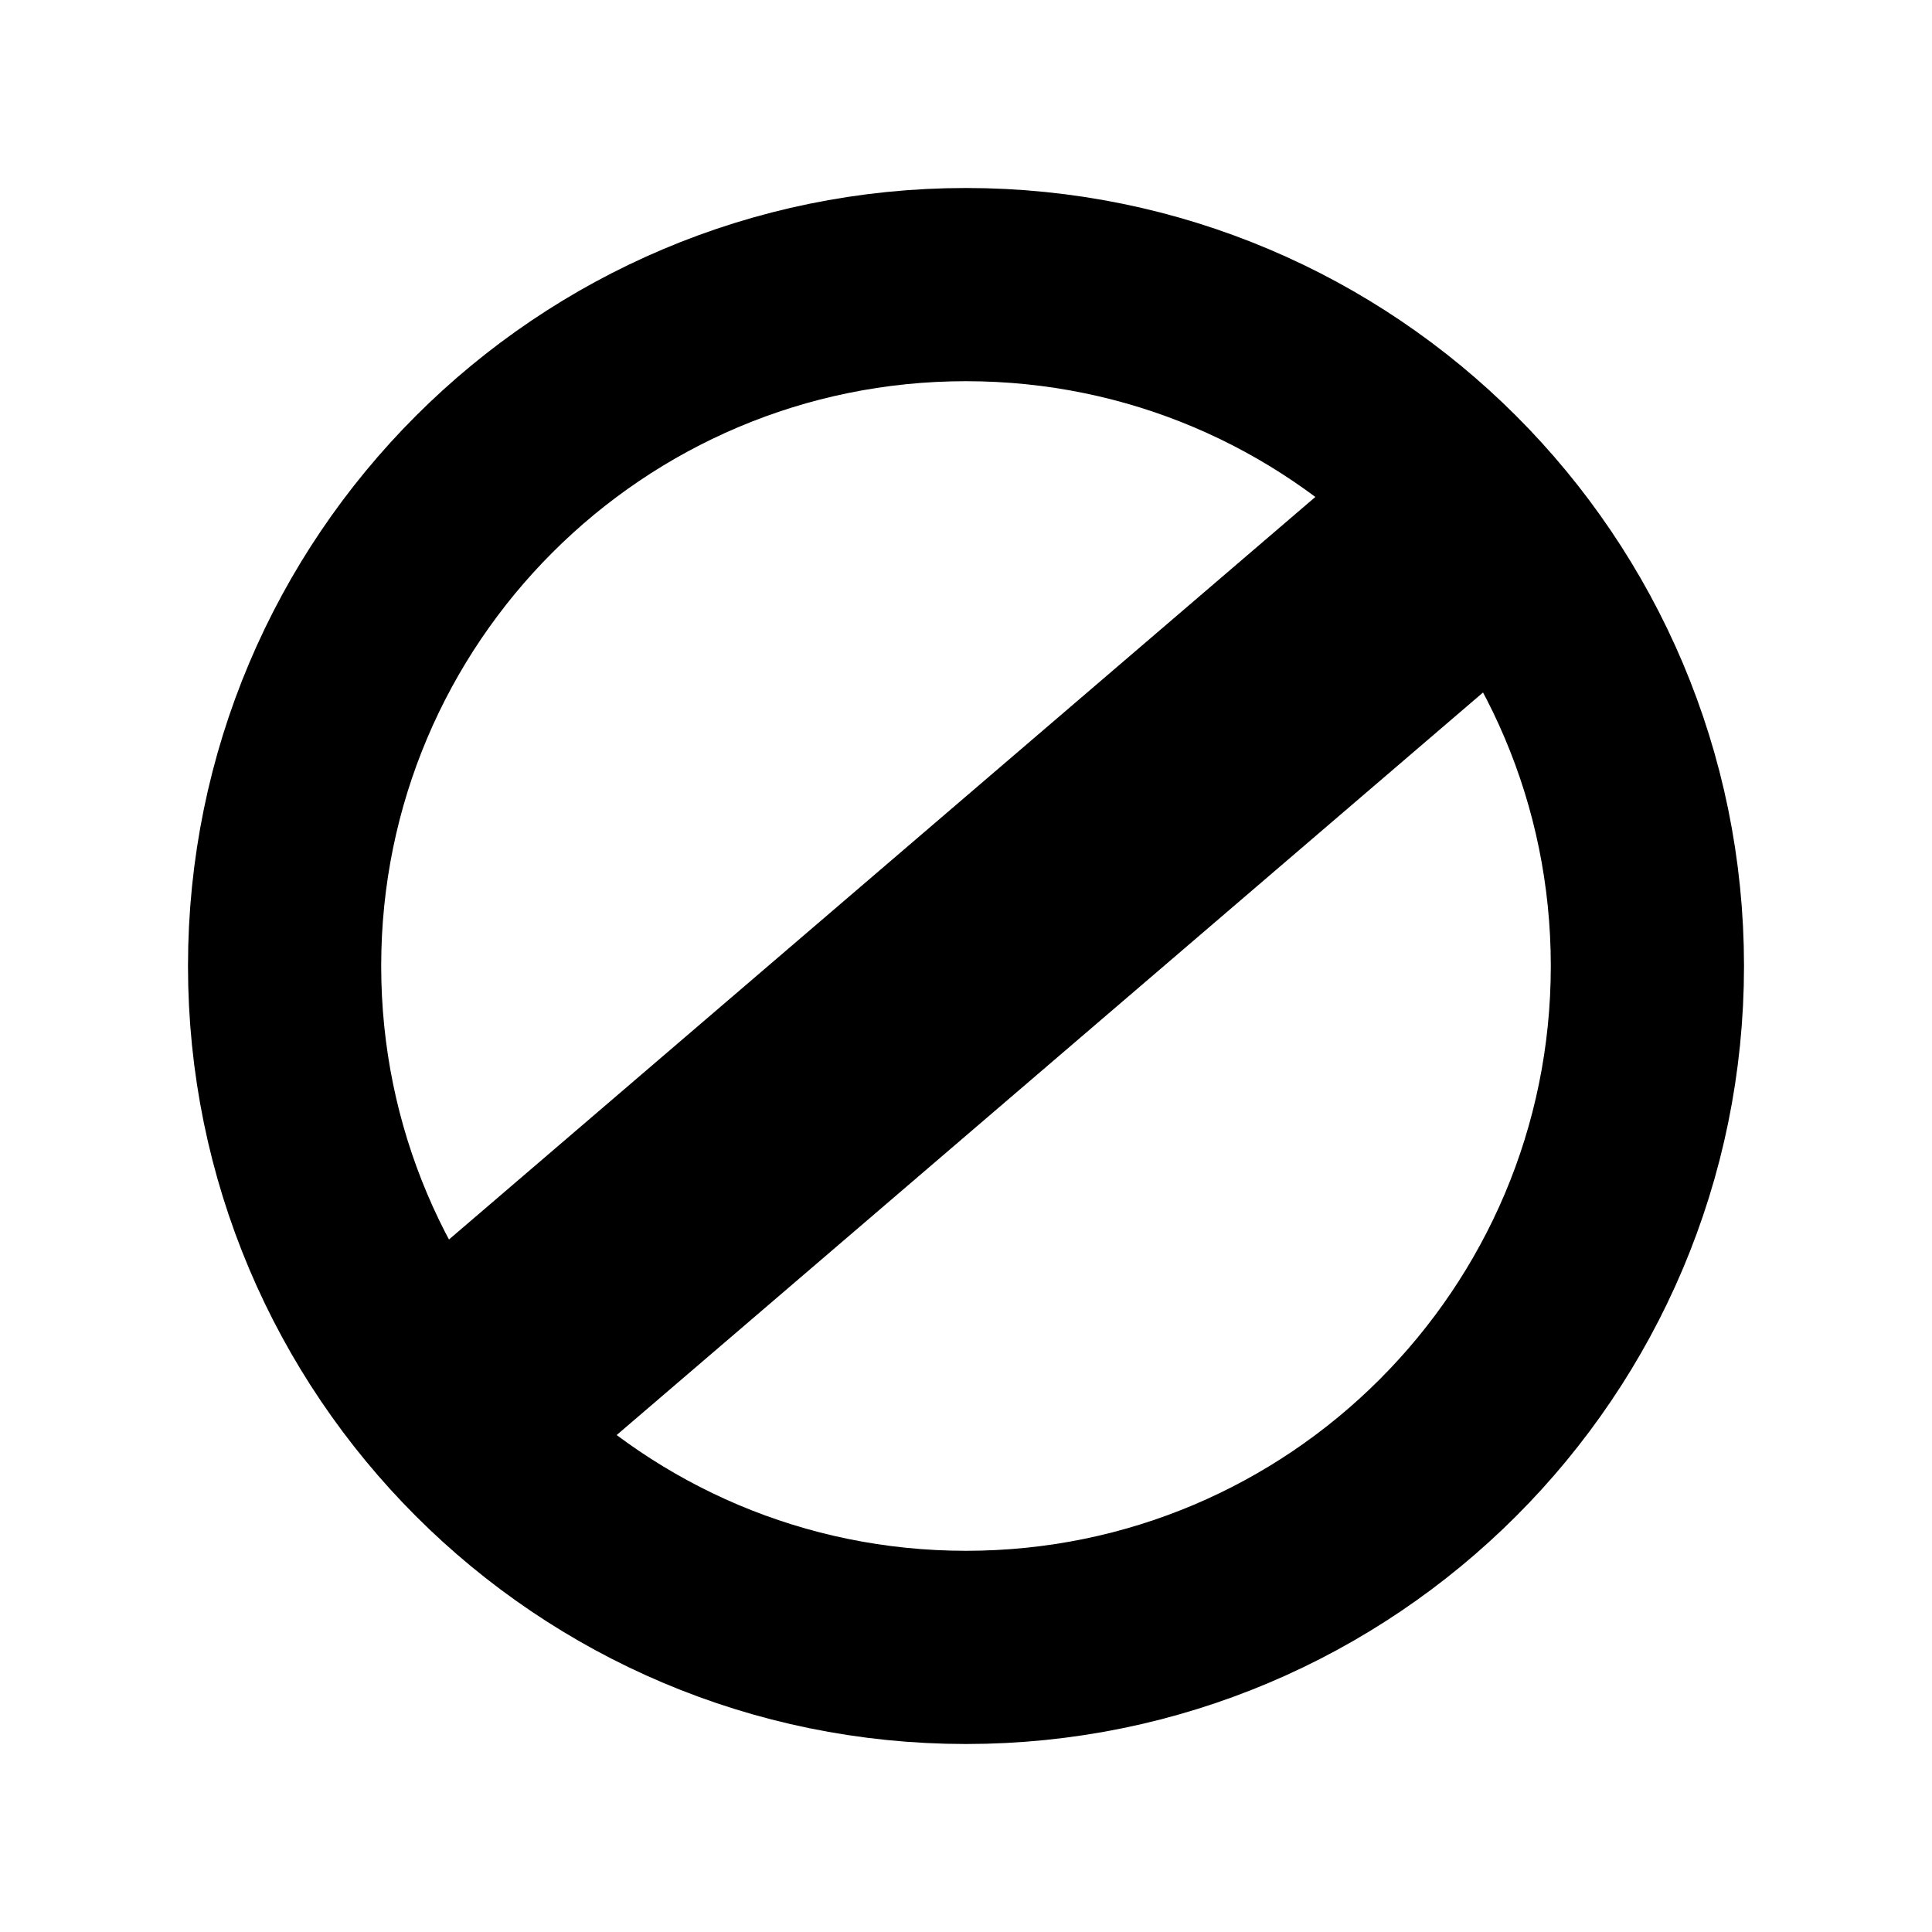
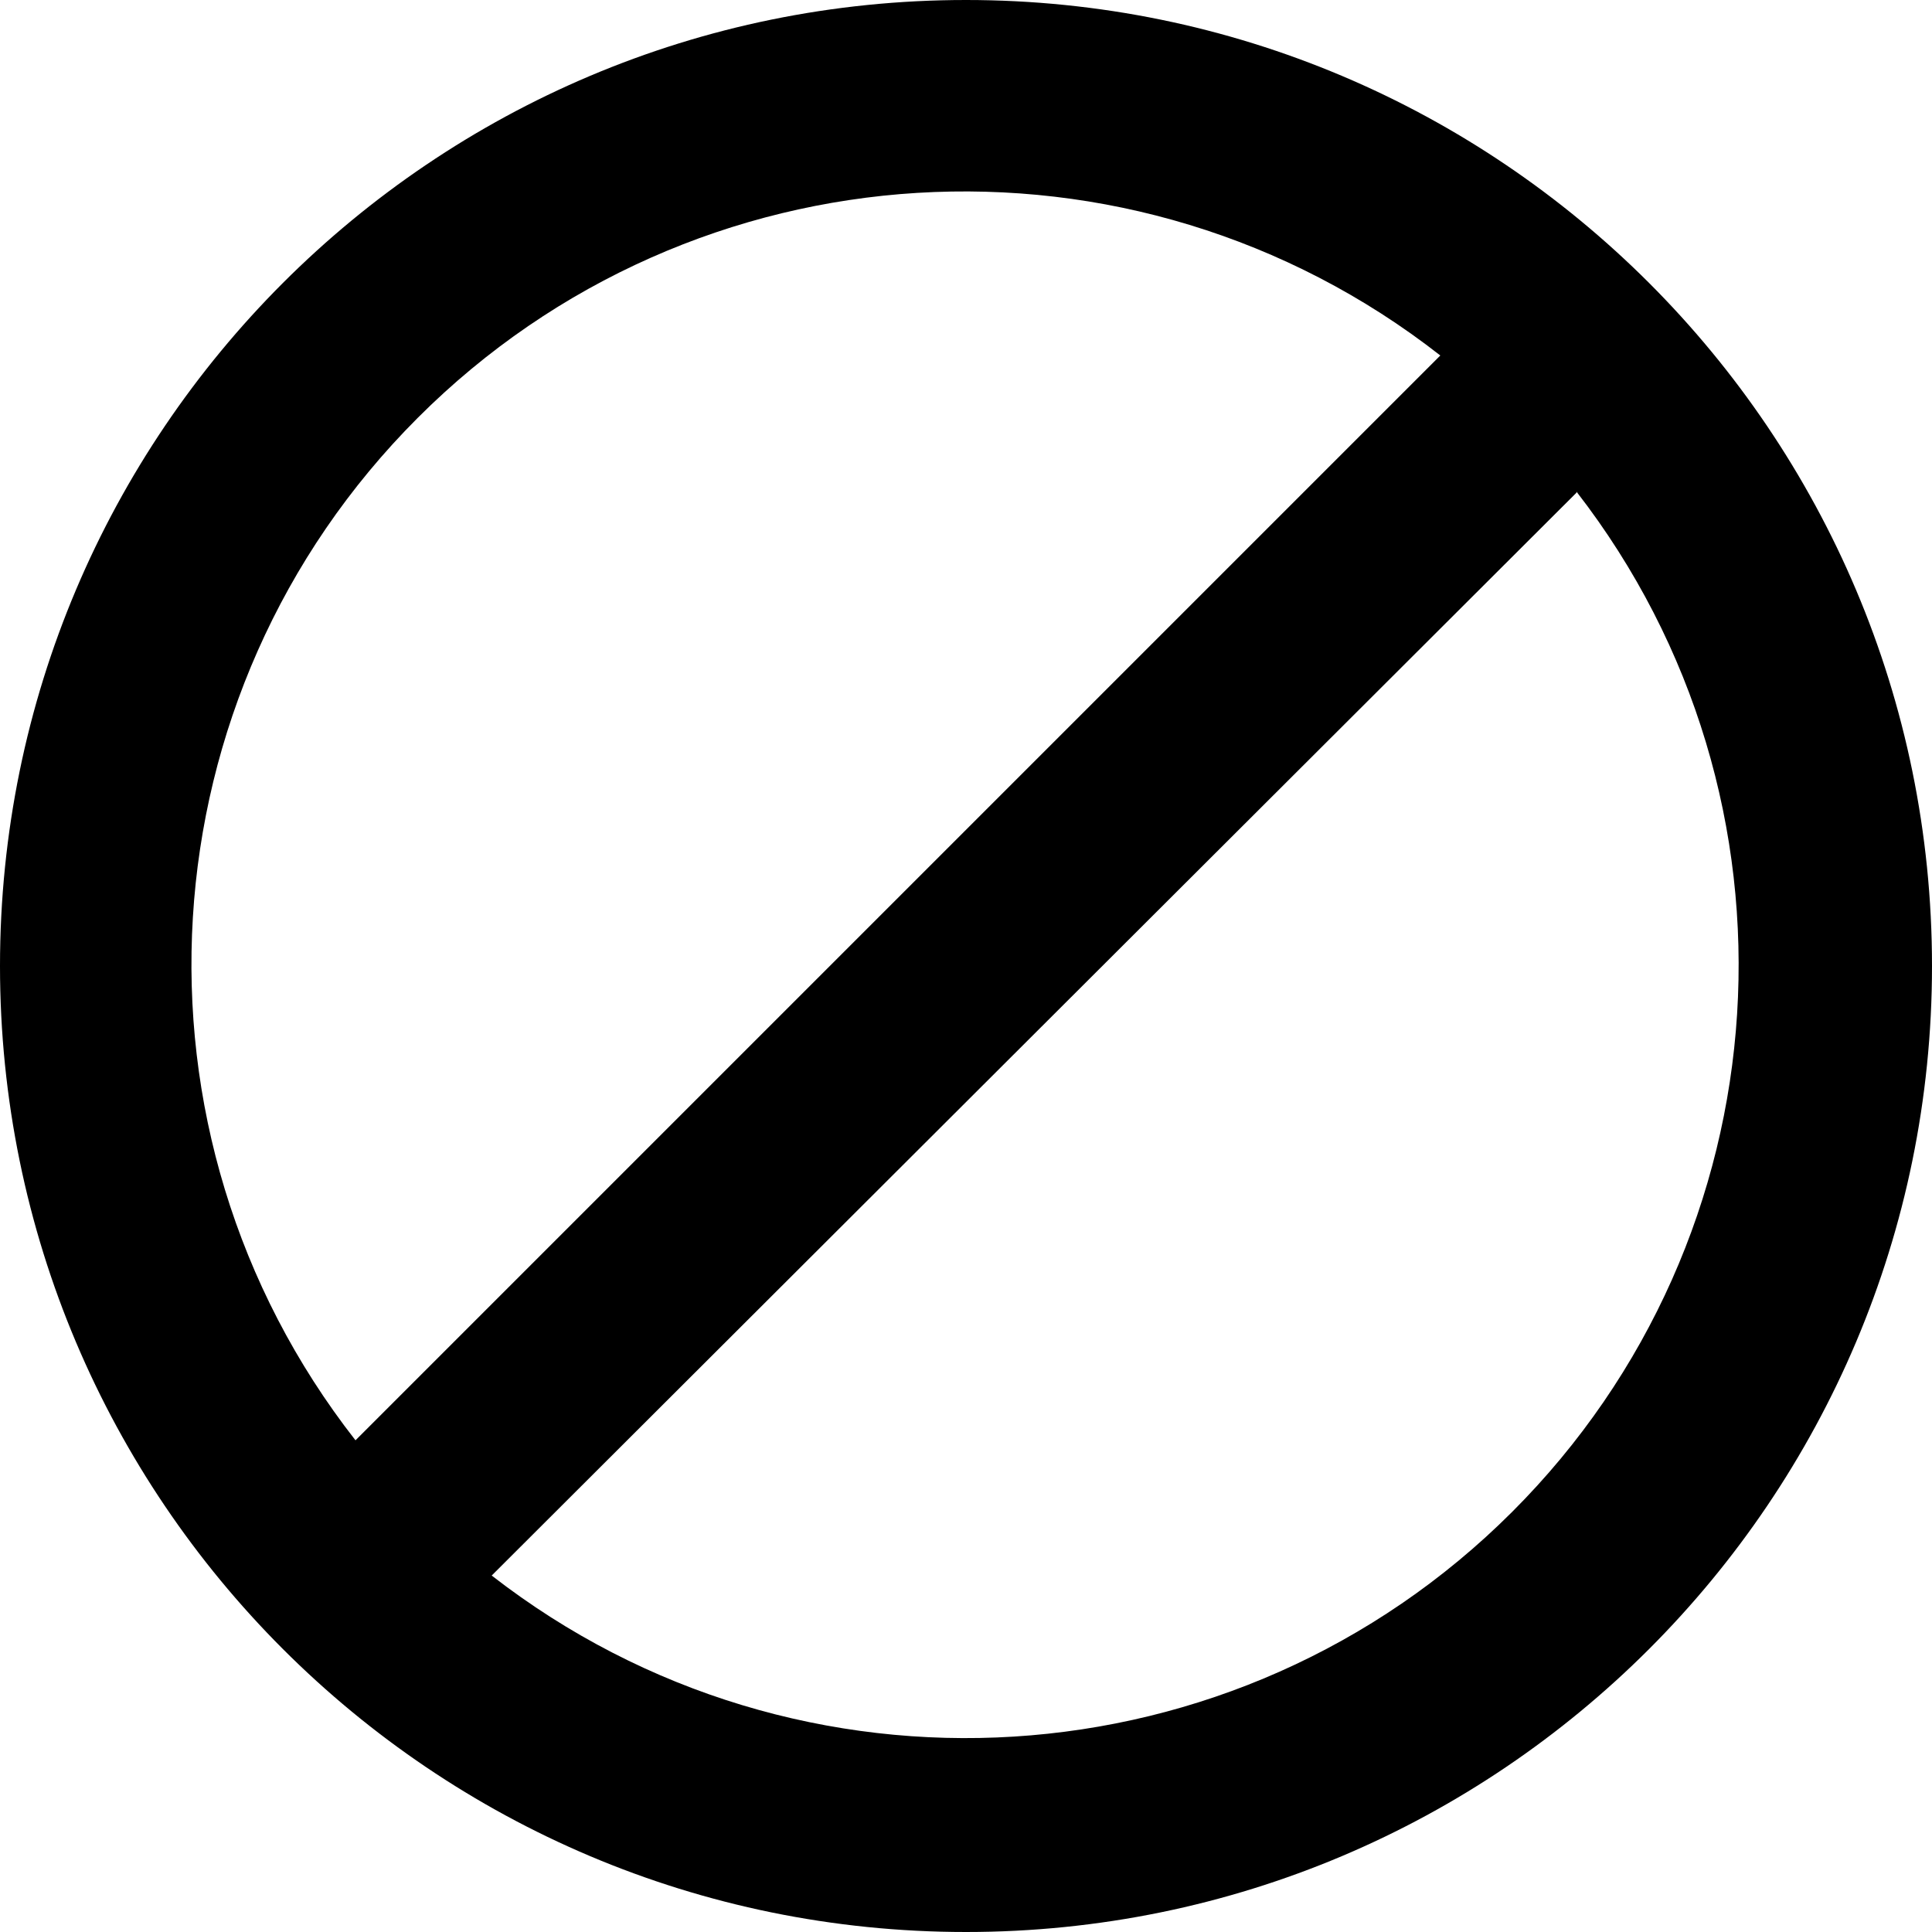
- <svg xmlns="http://www.w3.org/2000/svg" id="ek1nMBbSxXj1" viewBox="0 0 300 300" shape-rendering="geometricPrecision" text-rendering="geometricPrecision">
-   <ellipse rx="105.808" ry="105.808" transform="translate(150 150)" fill="none" stroke="currentColor" stroke-width="30" />
-   <rect width="40" height="160.028" rx="0" ry="0" transform="matrix(.650765 0.759279-.947514 0.812099 212.7991 69.83513)" fill="currentColor" stroke-width="0" />
+ <svg xmlns="http://www.w3.org/2000/svg" viewBox="0 0 20 20">
+   <path d="M0 10a10 10 0 1 1 20 0 10 10 0 0 1-20 0zm16.32-4.9L5.09 16.31A8 8 0 0 0 16.32 5.09zm-1.41-1.42A8 8 0 0 0 3.68 14.91L14.91 3.68z" fill="currentColor" />
</svg>
